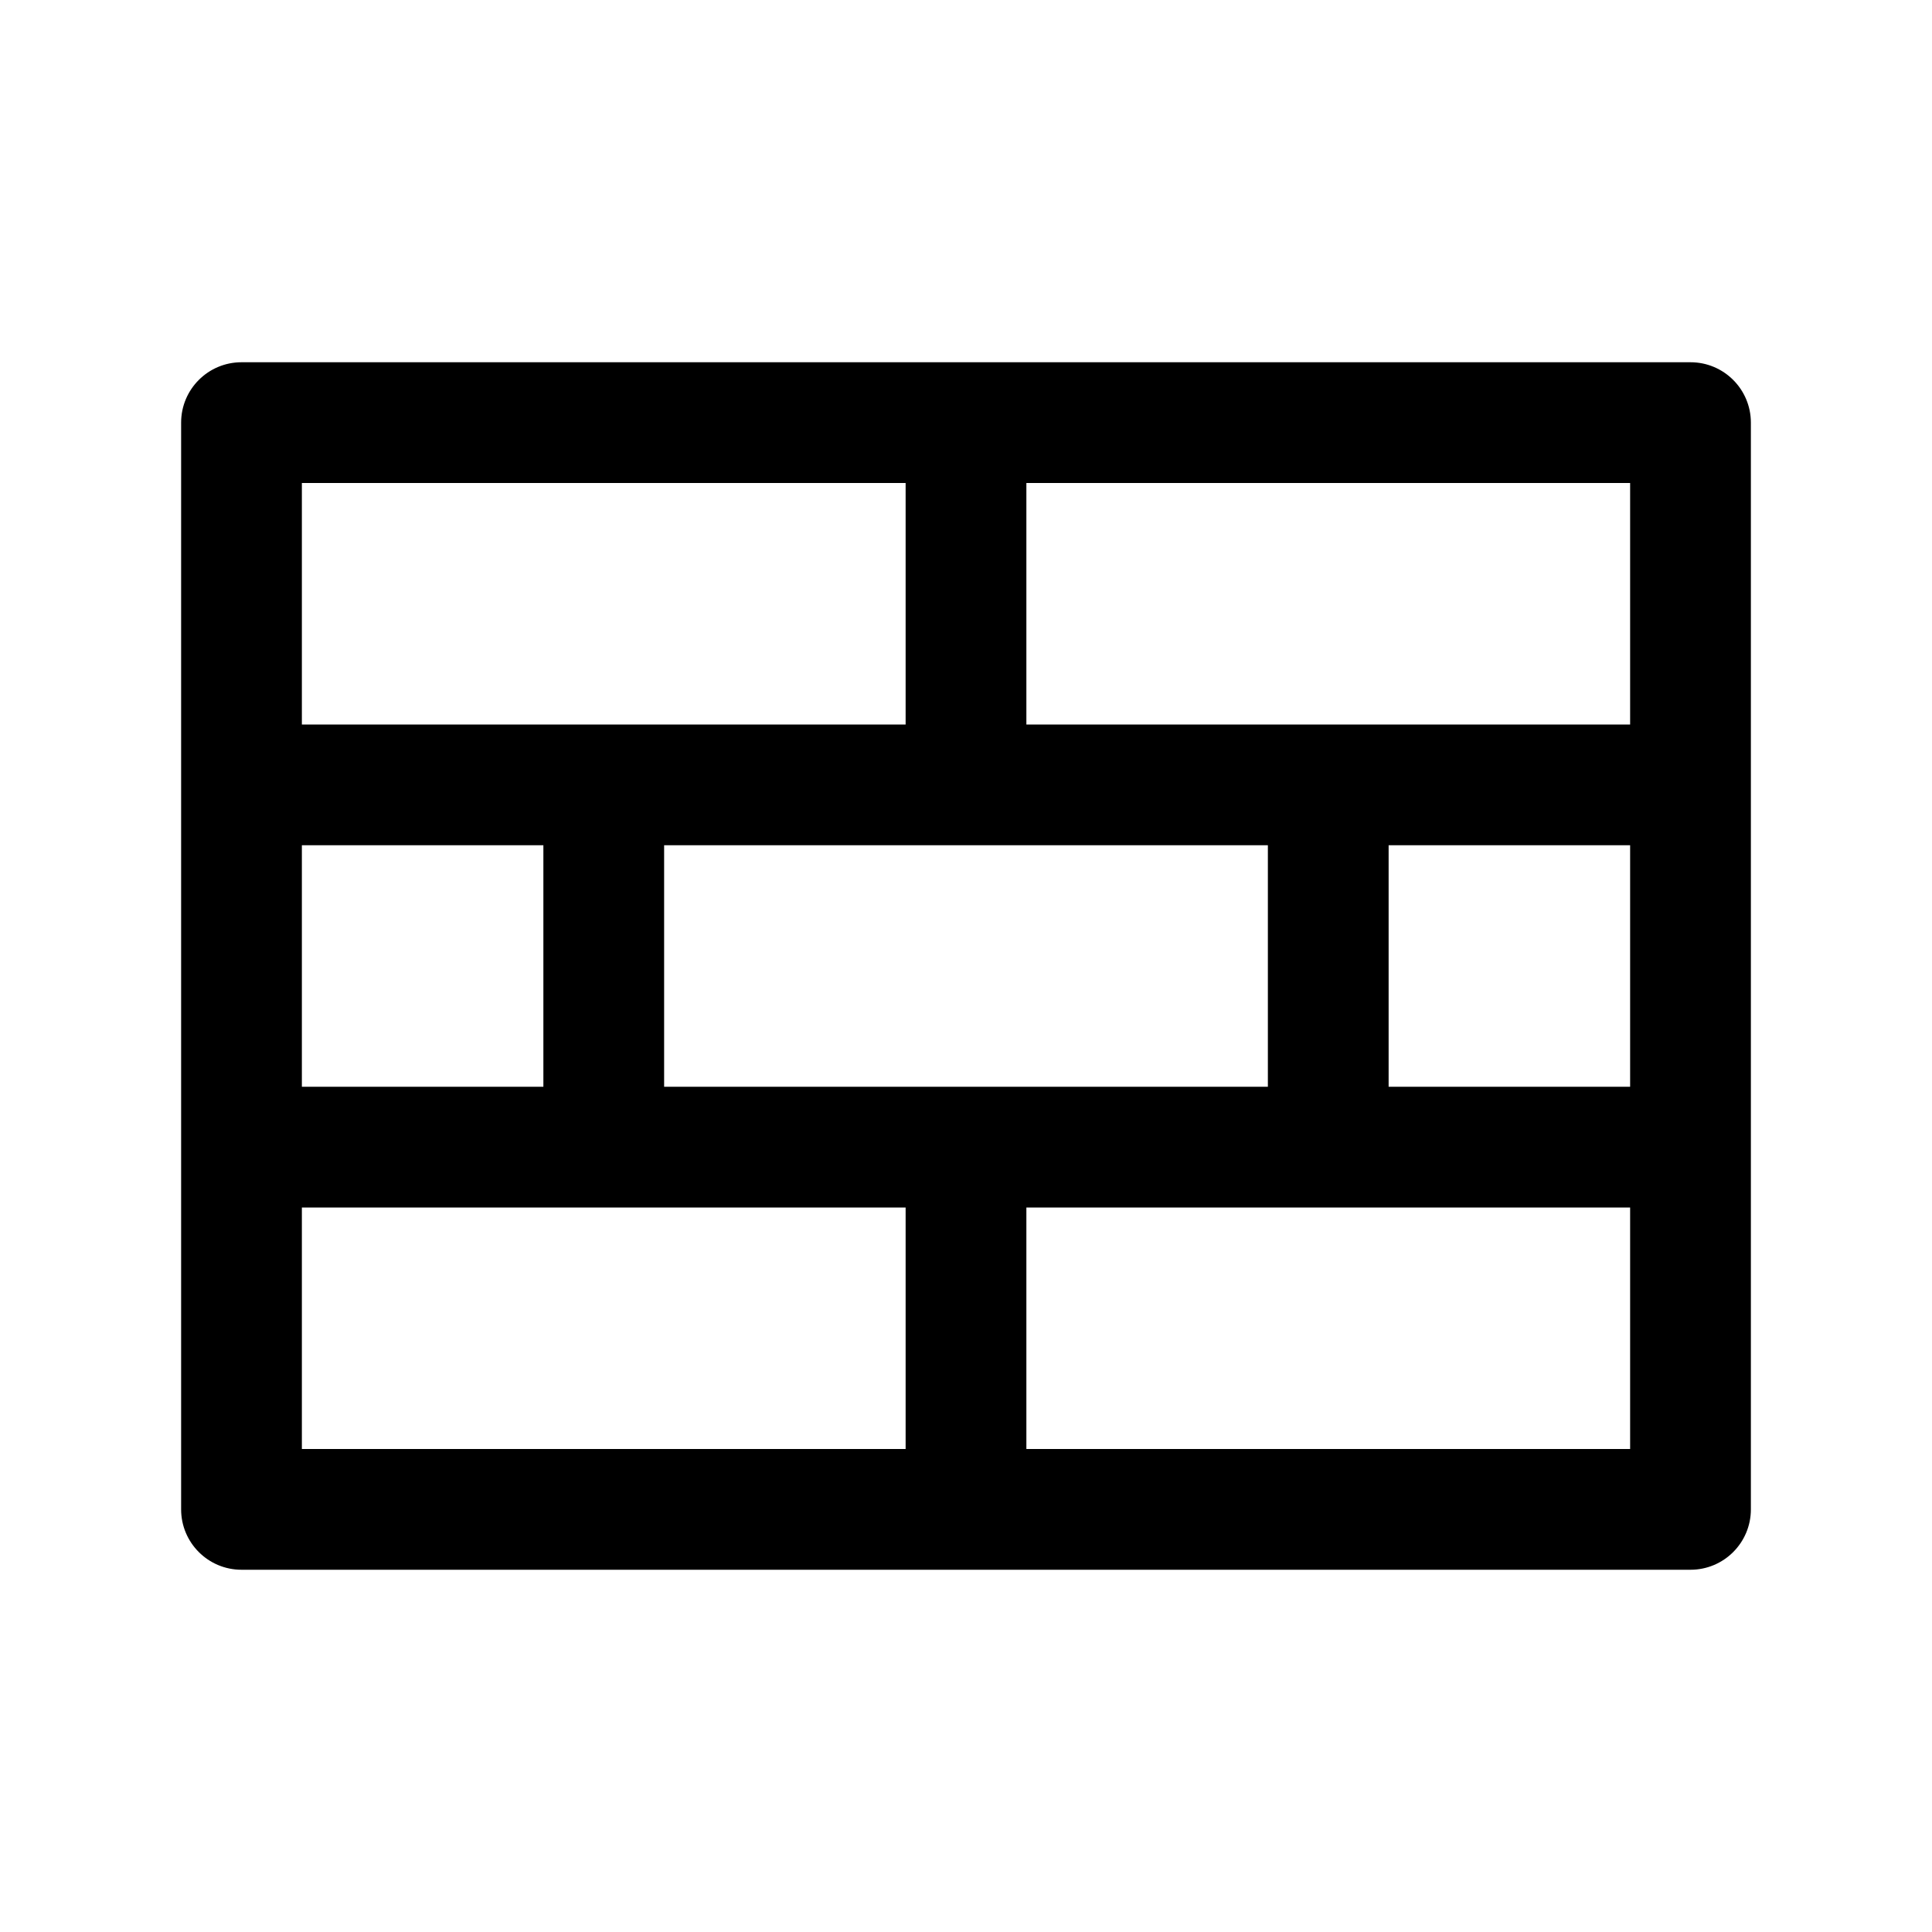
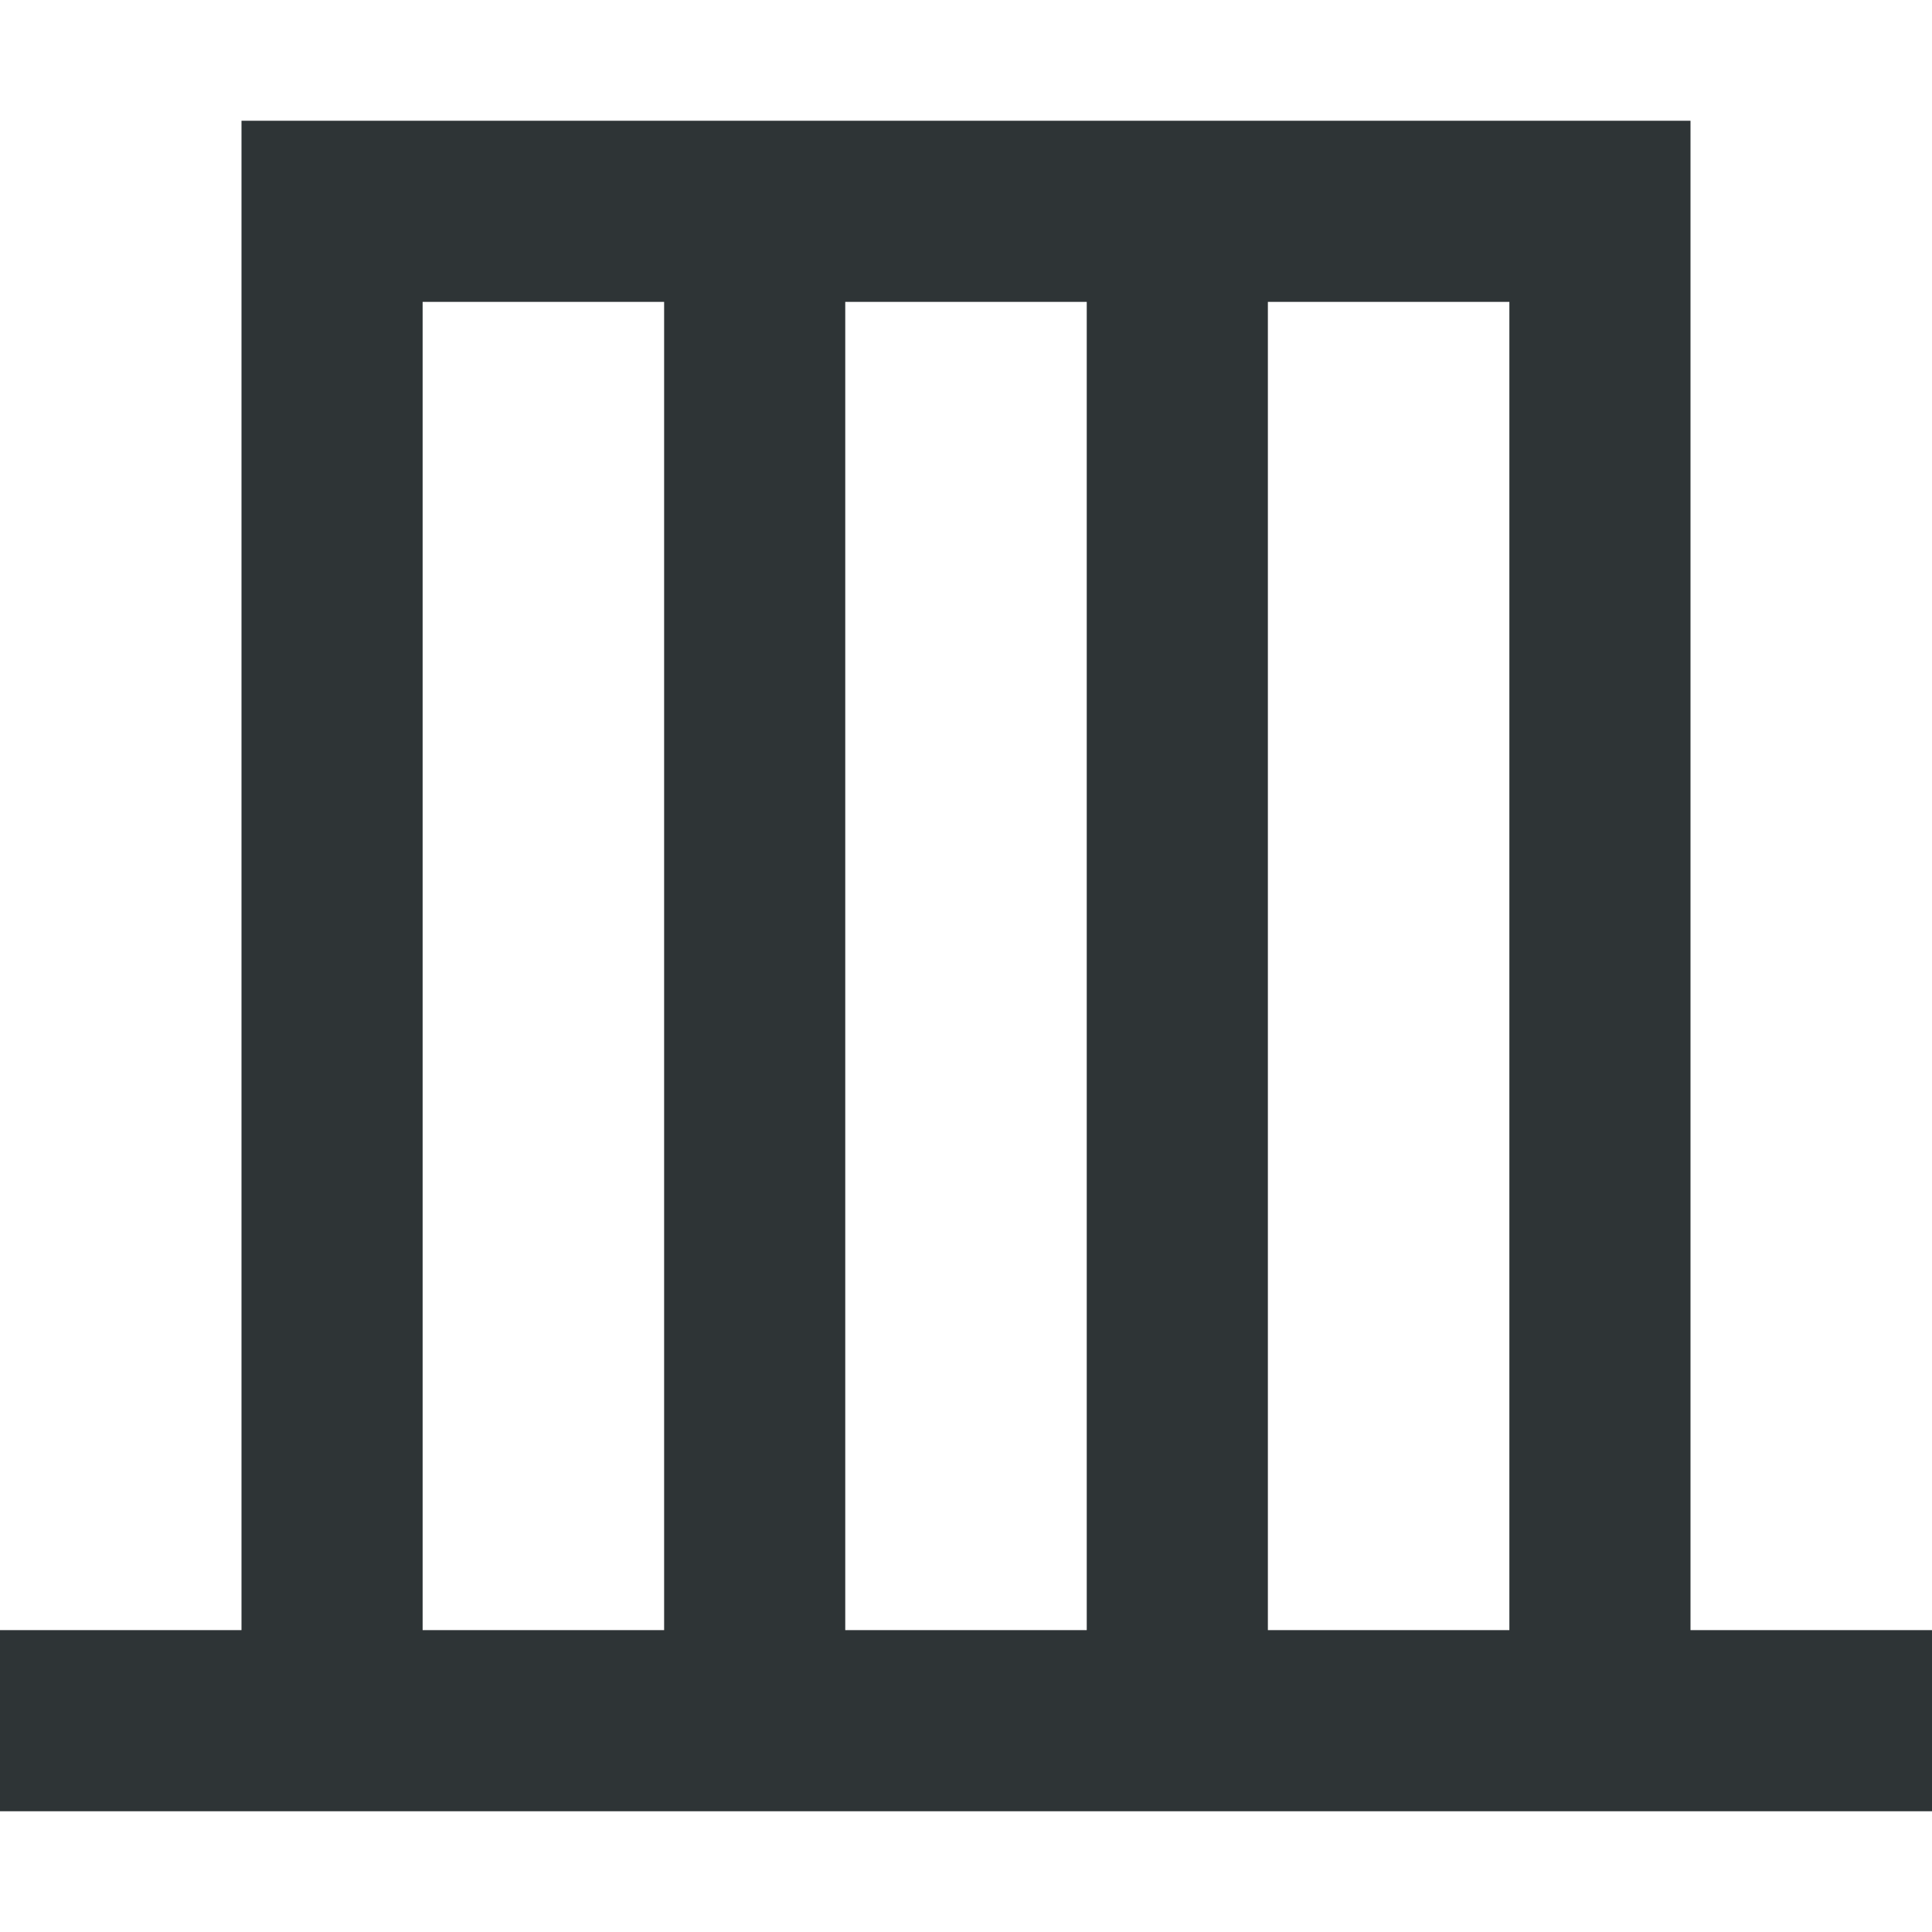
- <svg xmlns="http://www.w3.org/2000/svg" width="32" height="32" fill="#000000" viewBox="0 0 256 256">
-   <path d="M224,48H32a8,8,0,0,0-8,8V200a8,8,0,0,0,8,8H224a8,8,0,0,0,8-8V56A8,8,0,0,0,224,48ZM88,144V112h80v32Zm-48,0V112H72v32Zm144-32h32v32H184Zm32-16H136V64h80ZM120,64V96H40V64ZM40,160h80v32H40Zm96,32V160h80v32Z" />
+ <svg xmlns="http://www.w3.org/2000/svg" height="20px" viewBox="96 -816 768 672" width="20px" fill="#2e3436">
+   <path d="M96-144v-72h96v-600h576v600h96v72H96Zm168-72h96v-528h-96v528Zm168 0h96v-528h-96v528Zm168 0h96v-528h-96v528Zm-336 0v-528 528Zm432 0v-528 528Z" />
</svg>
